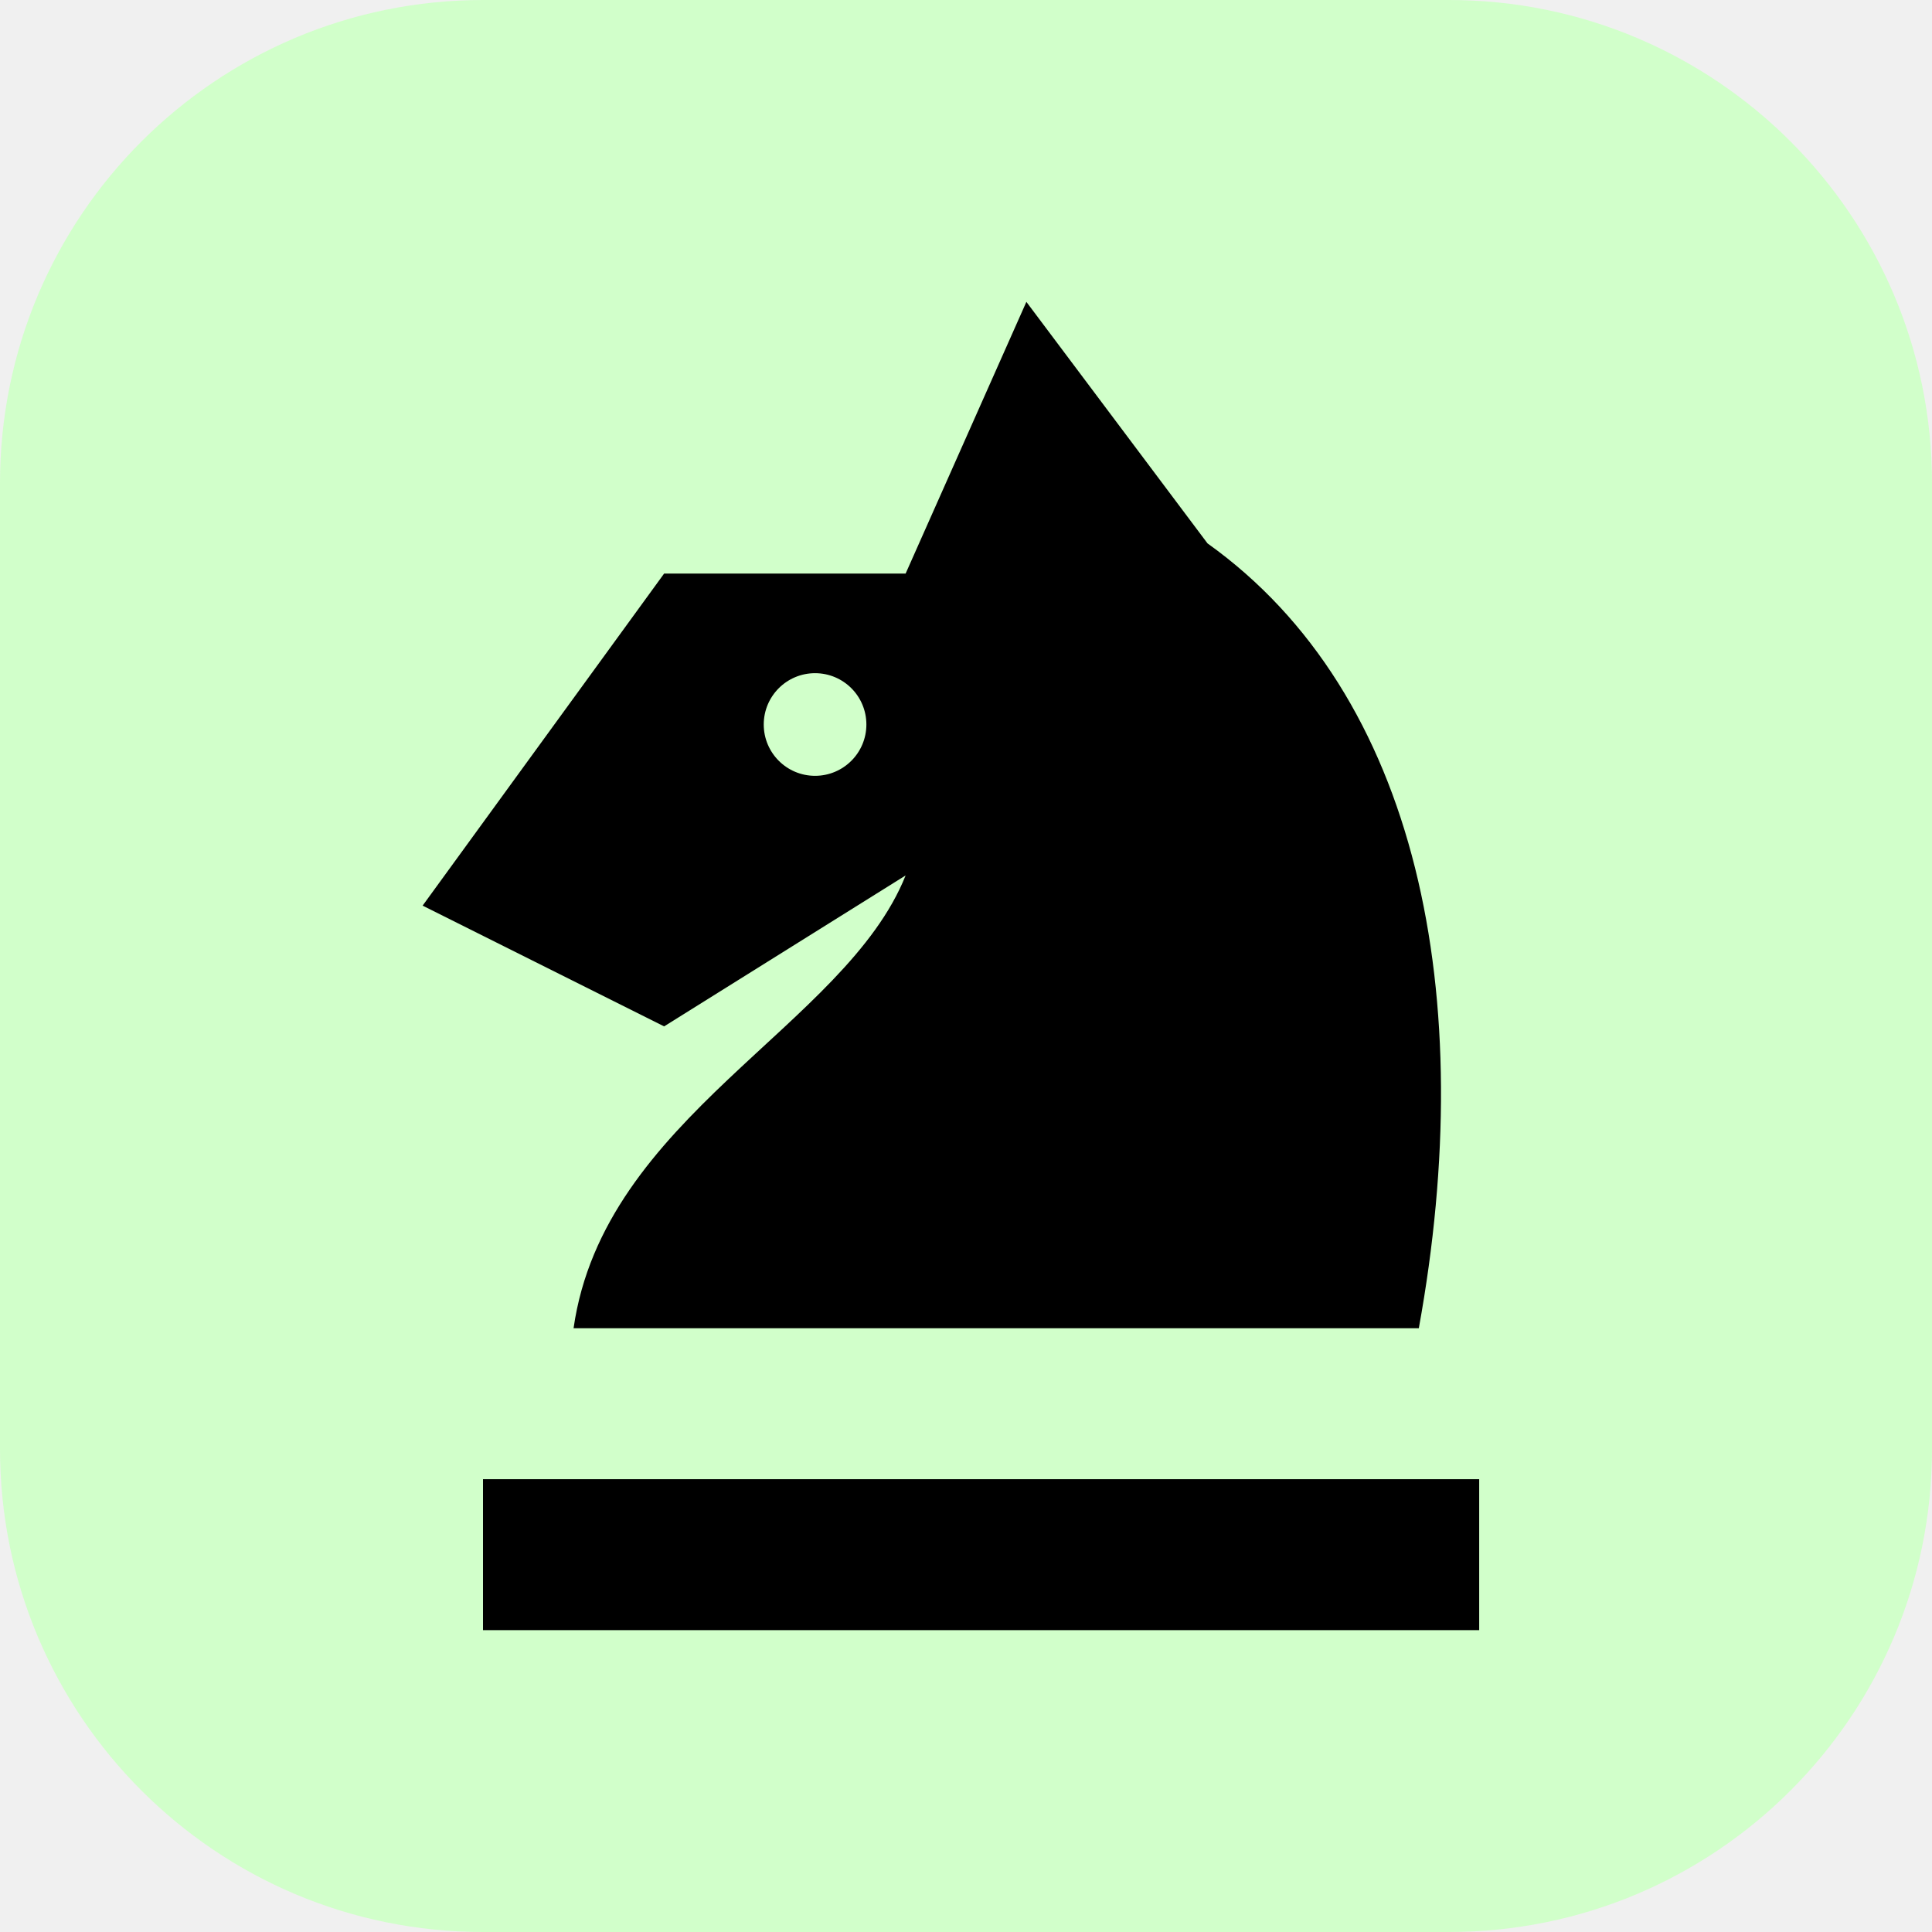
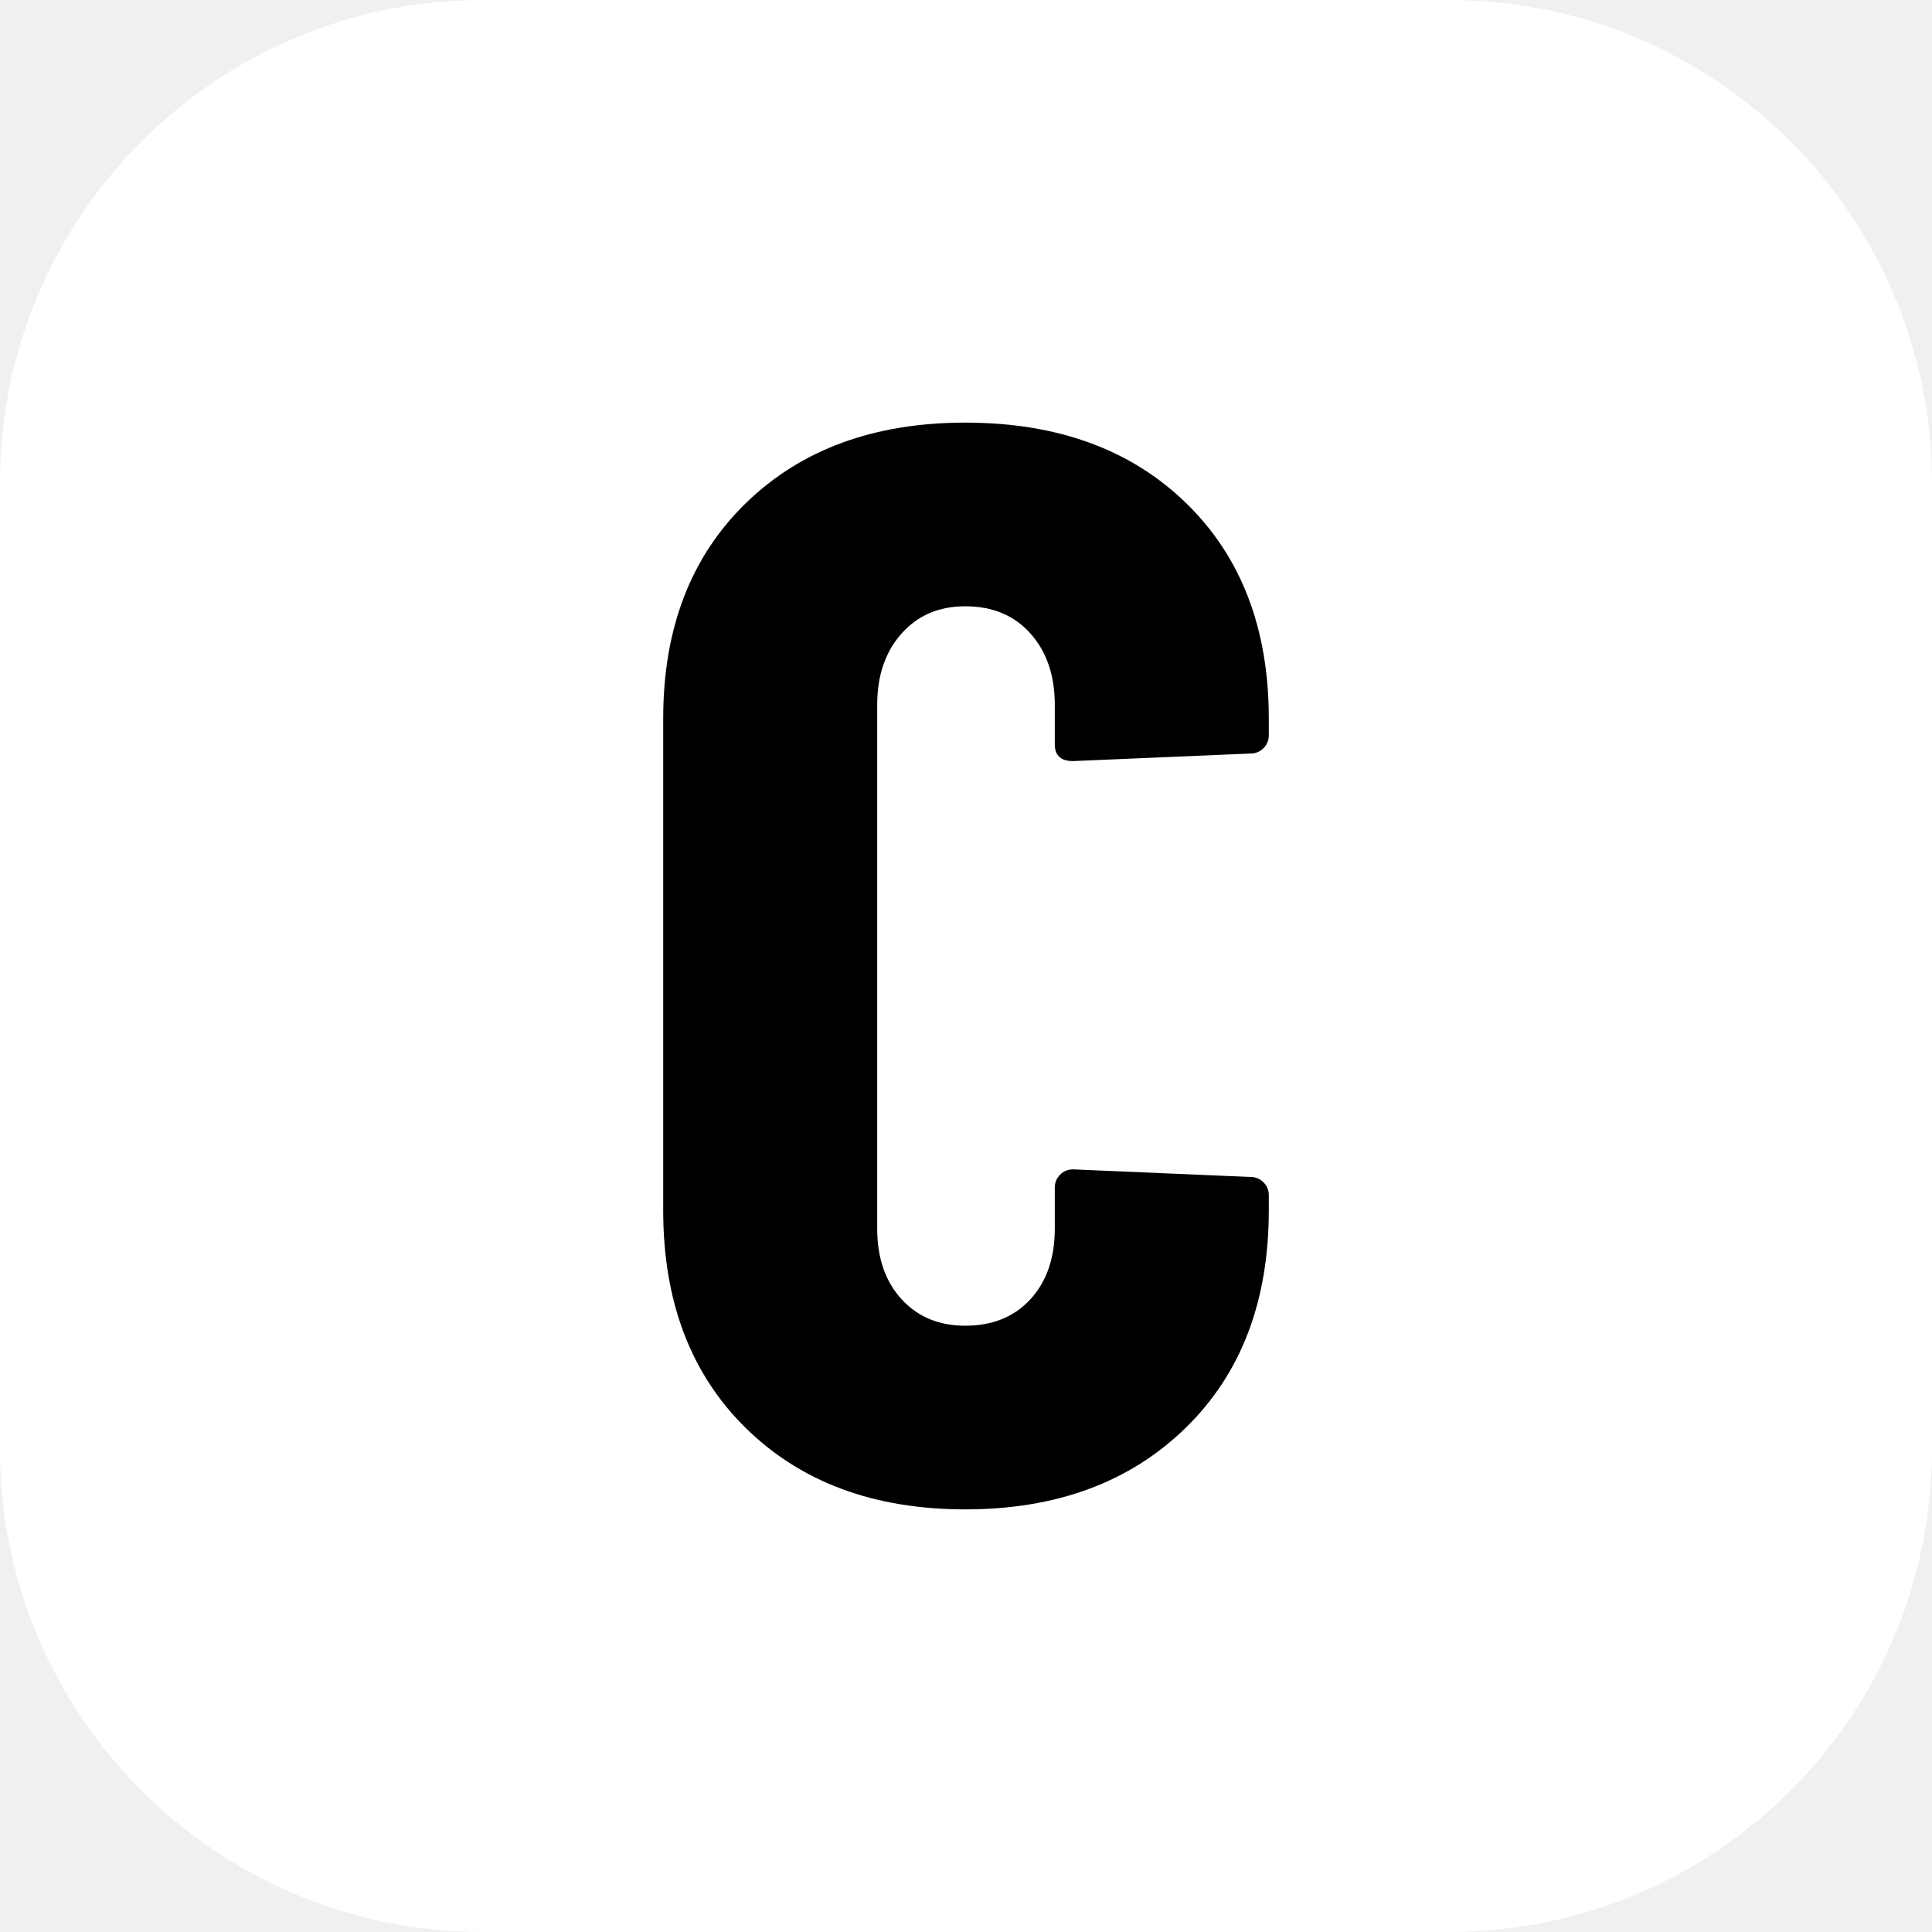
<svg xmlns="http://www.w3.org/2000/svg" viewBox="0 0 64 64" fill="none">
-   <rect width="64" height="64" rx="16" fill="#d1ffca" />
-   <path d="M19 44C20 37 28 34 30 29L22 34L14 30L22 19H30L34 10L40 18C47 23 49 33 47 44H19ZM16 49H49V54H16V49ZM28.7 24a1.7 1.7 0 1 0 -3.4 0a1.7 1.7 0 1 0 3.4 0Z" fill="#000000" fill-rule="evenodd" />
+   <rect width="64" height="64" rx="16" fill="#ffffff" />
+   <path transform="translate(21.9695 14)" d="M0.0 26.095V9.804Q0.0 5.33 2.74 2.665Q5.48 0.0 10.006 0.0Q14.581 0.0 17.321 2.665Q20.061 5.33 20.061 9.804V10.358Q20.061 10.609 19.885 10.785Q19.709 10.961 19.458 10.961L13.575 11.212Q12.972 11.212 12.972 10.659V9.352Q12.972 7.894 12.168 6.989Q11.363 6.084 10.006 6.084Q8.698 6.084 7.894 6.989Q7.089 7.894 7.089 9.352V26.698Q7.089 28.156 7.894 29.036Q8.698 29.916 10.006 29.916Q11.363 29.916 12.168 29.036Q12.972 28.156 12.972 26.698V25.341Q12.972 25.089 13.148 24.913Q13.324 24.737 13.575 24.737L19.458 24.989Q19.709 24.989 19.885 25.165Q20.061 25.341 20.061 25.592V26.095Q20.061 30.62 17.296 33.31Q14.531 36.0 10.006 36.0Q5.48 36.0 2.74 33.31Q0.0 30.62 0.0 26.095Z" fill="#000000" />
</svg>
